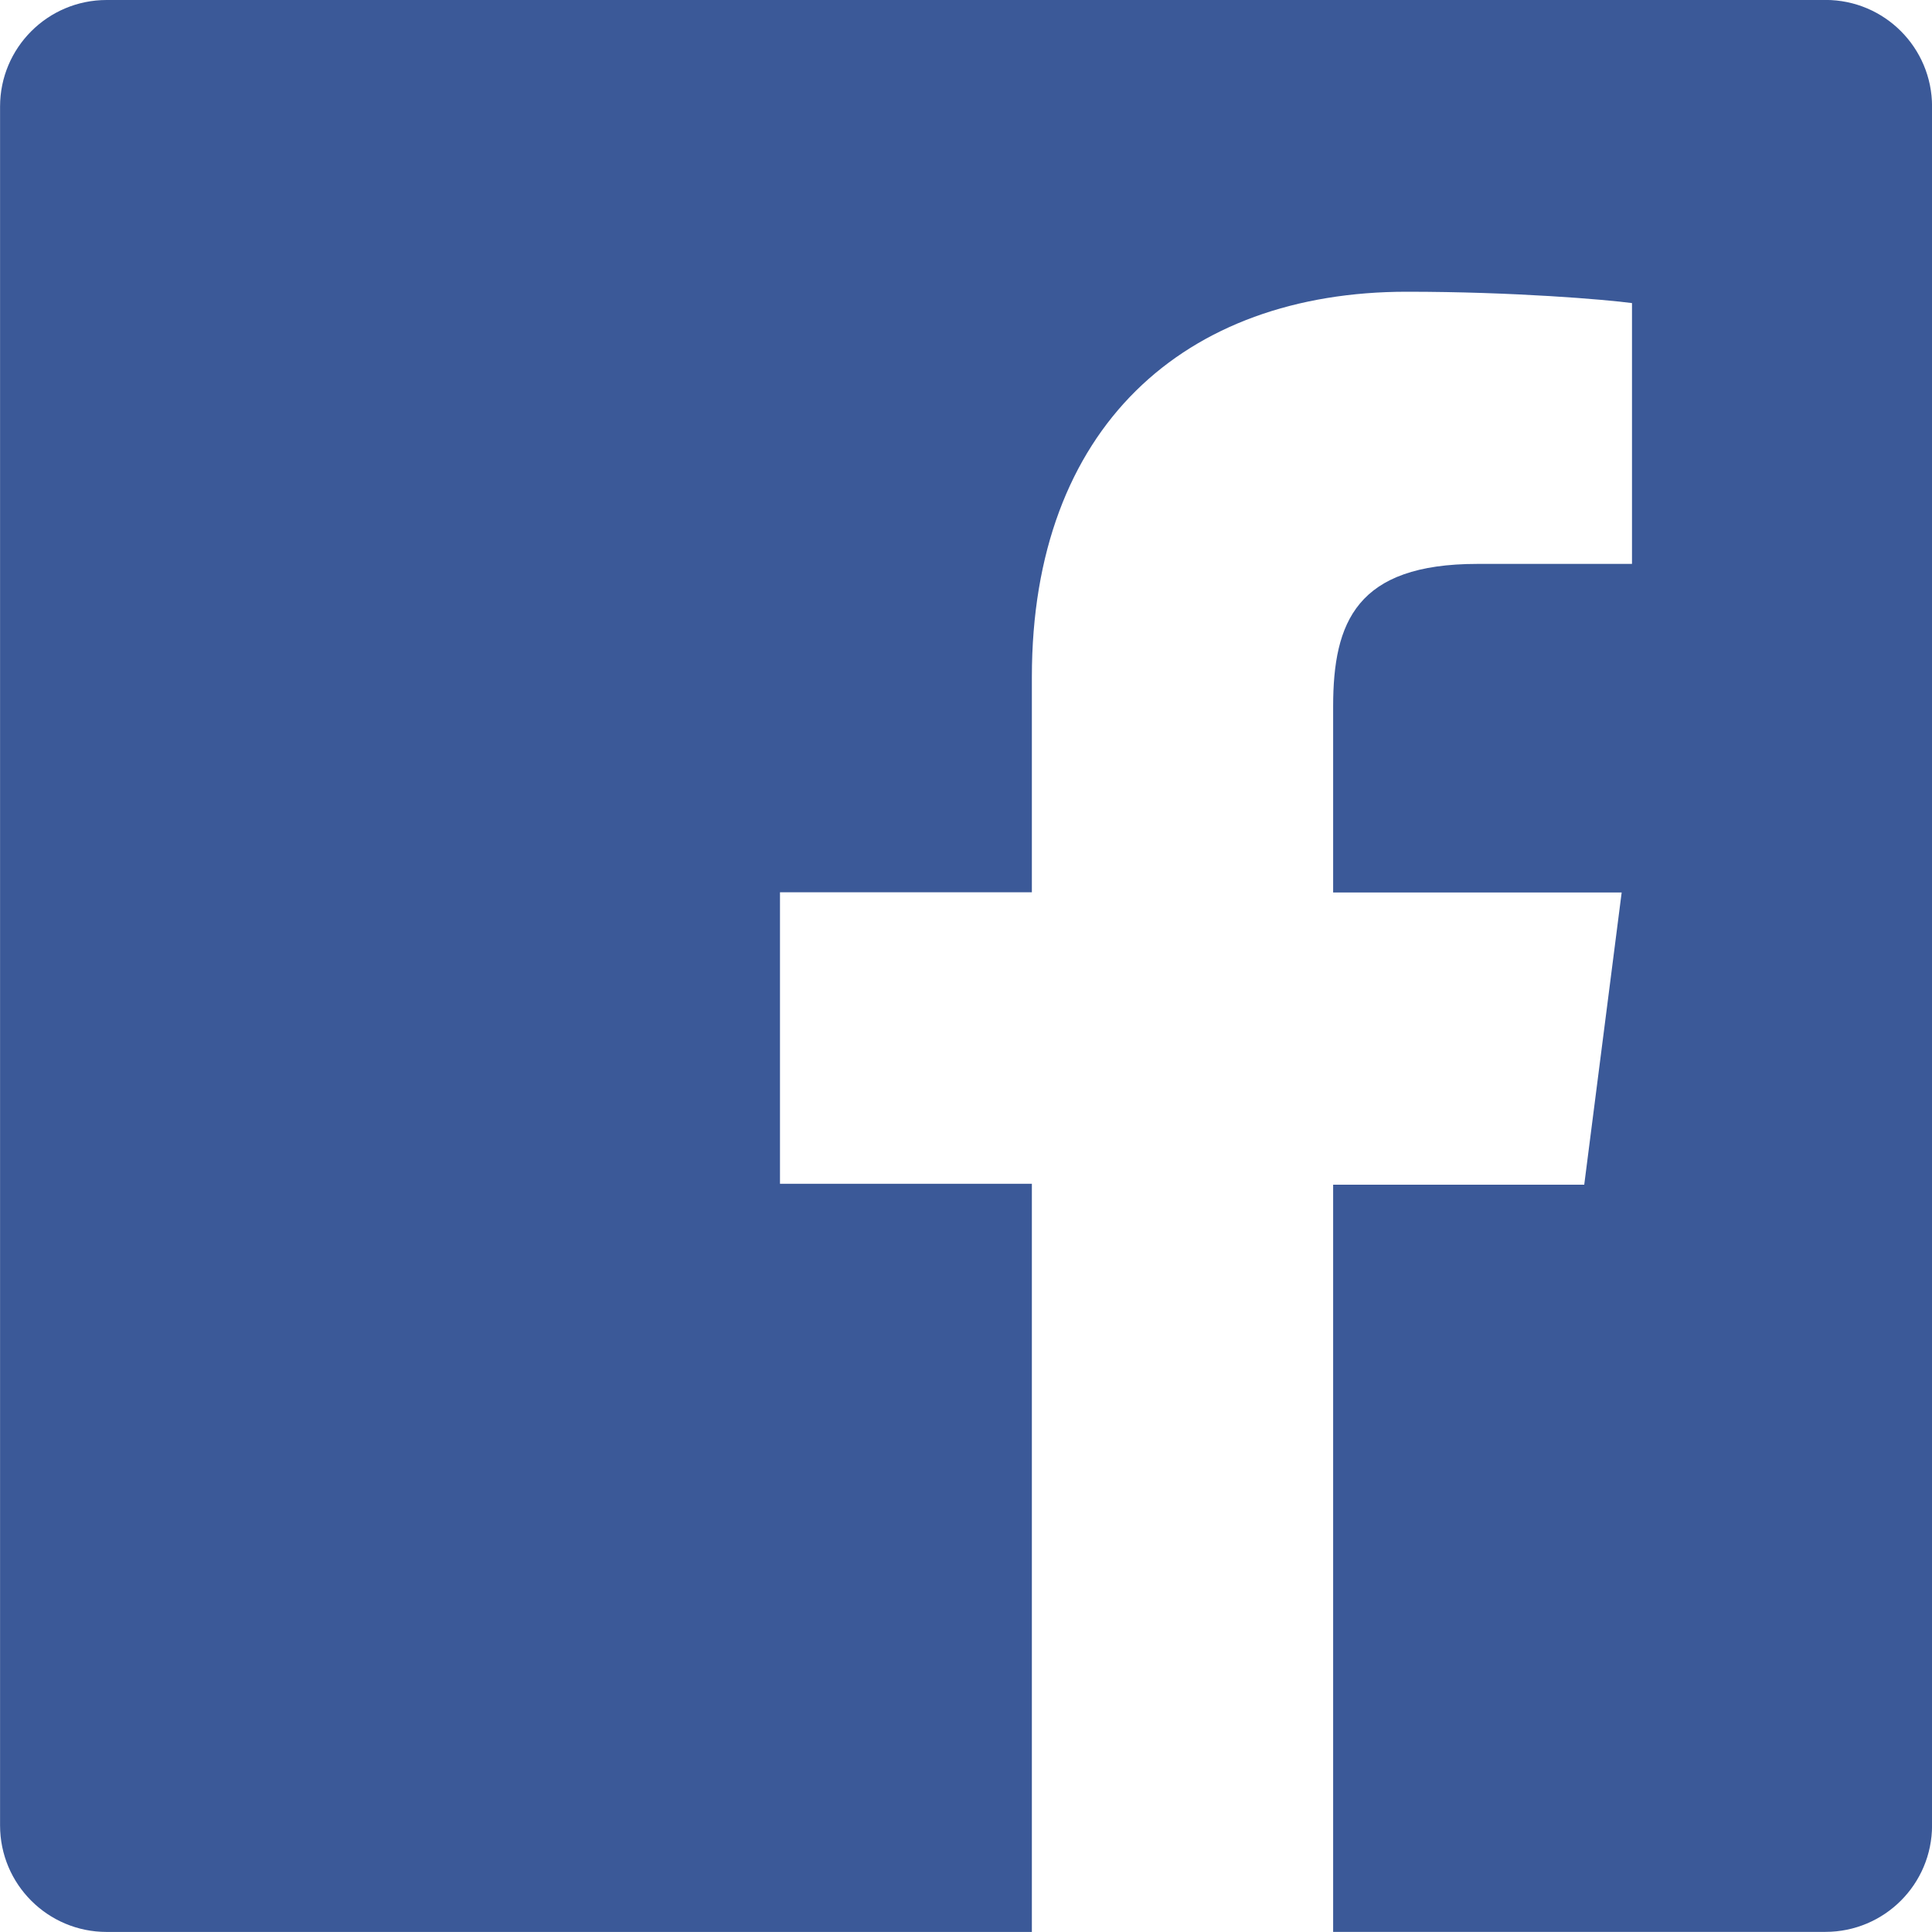
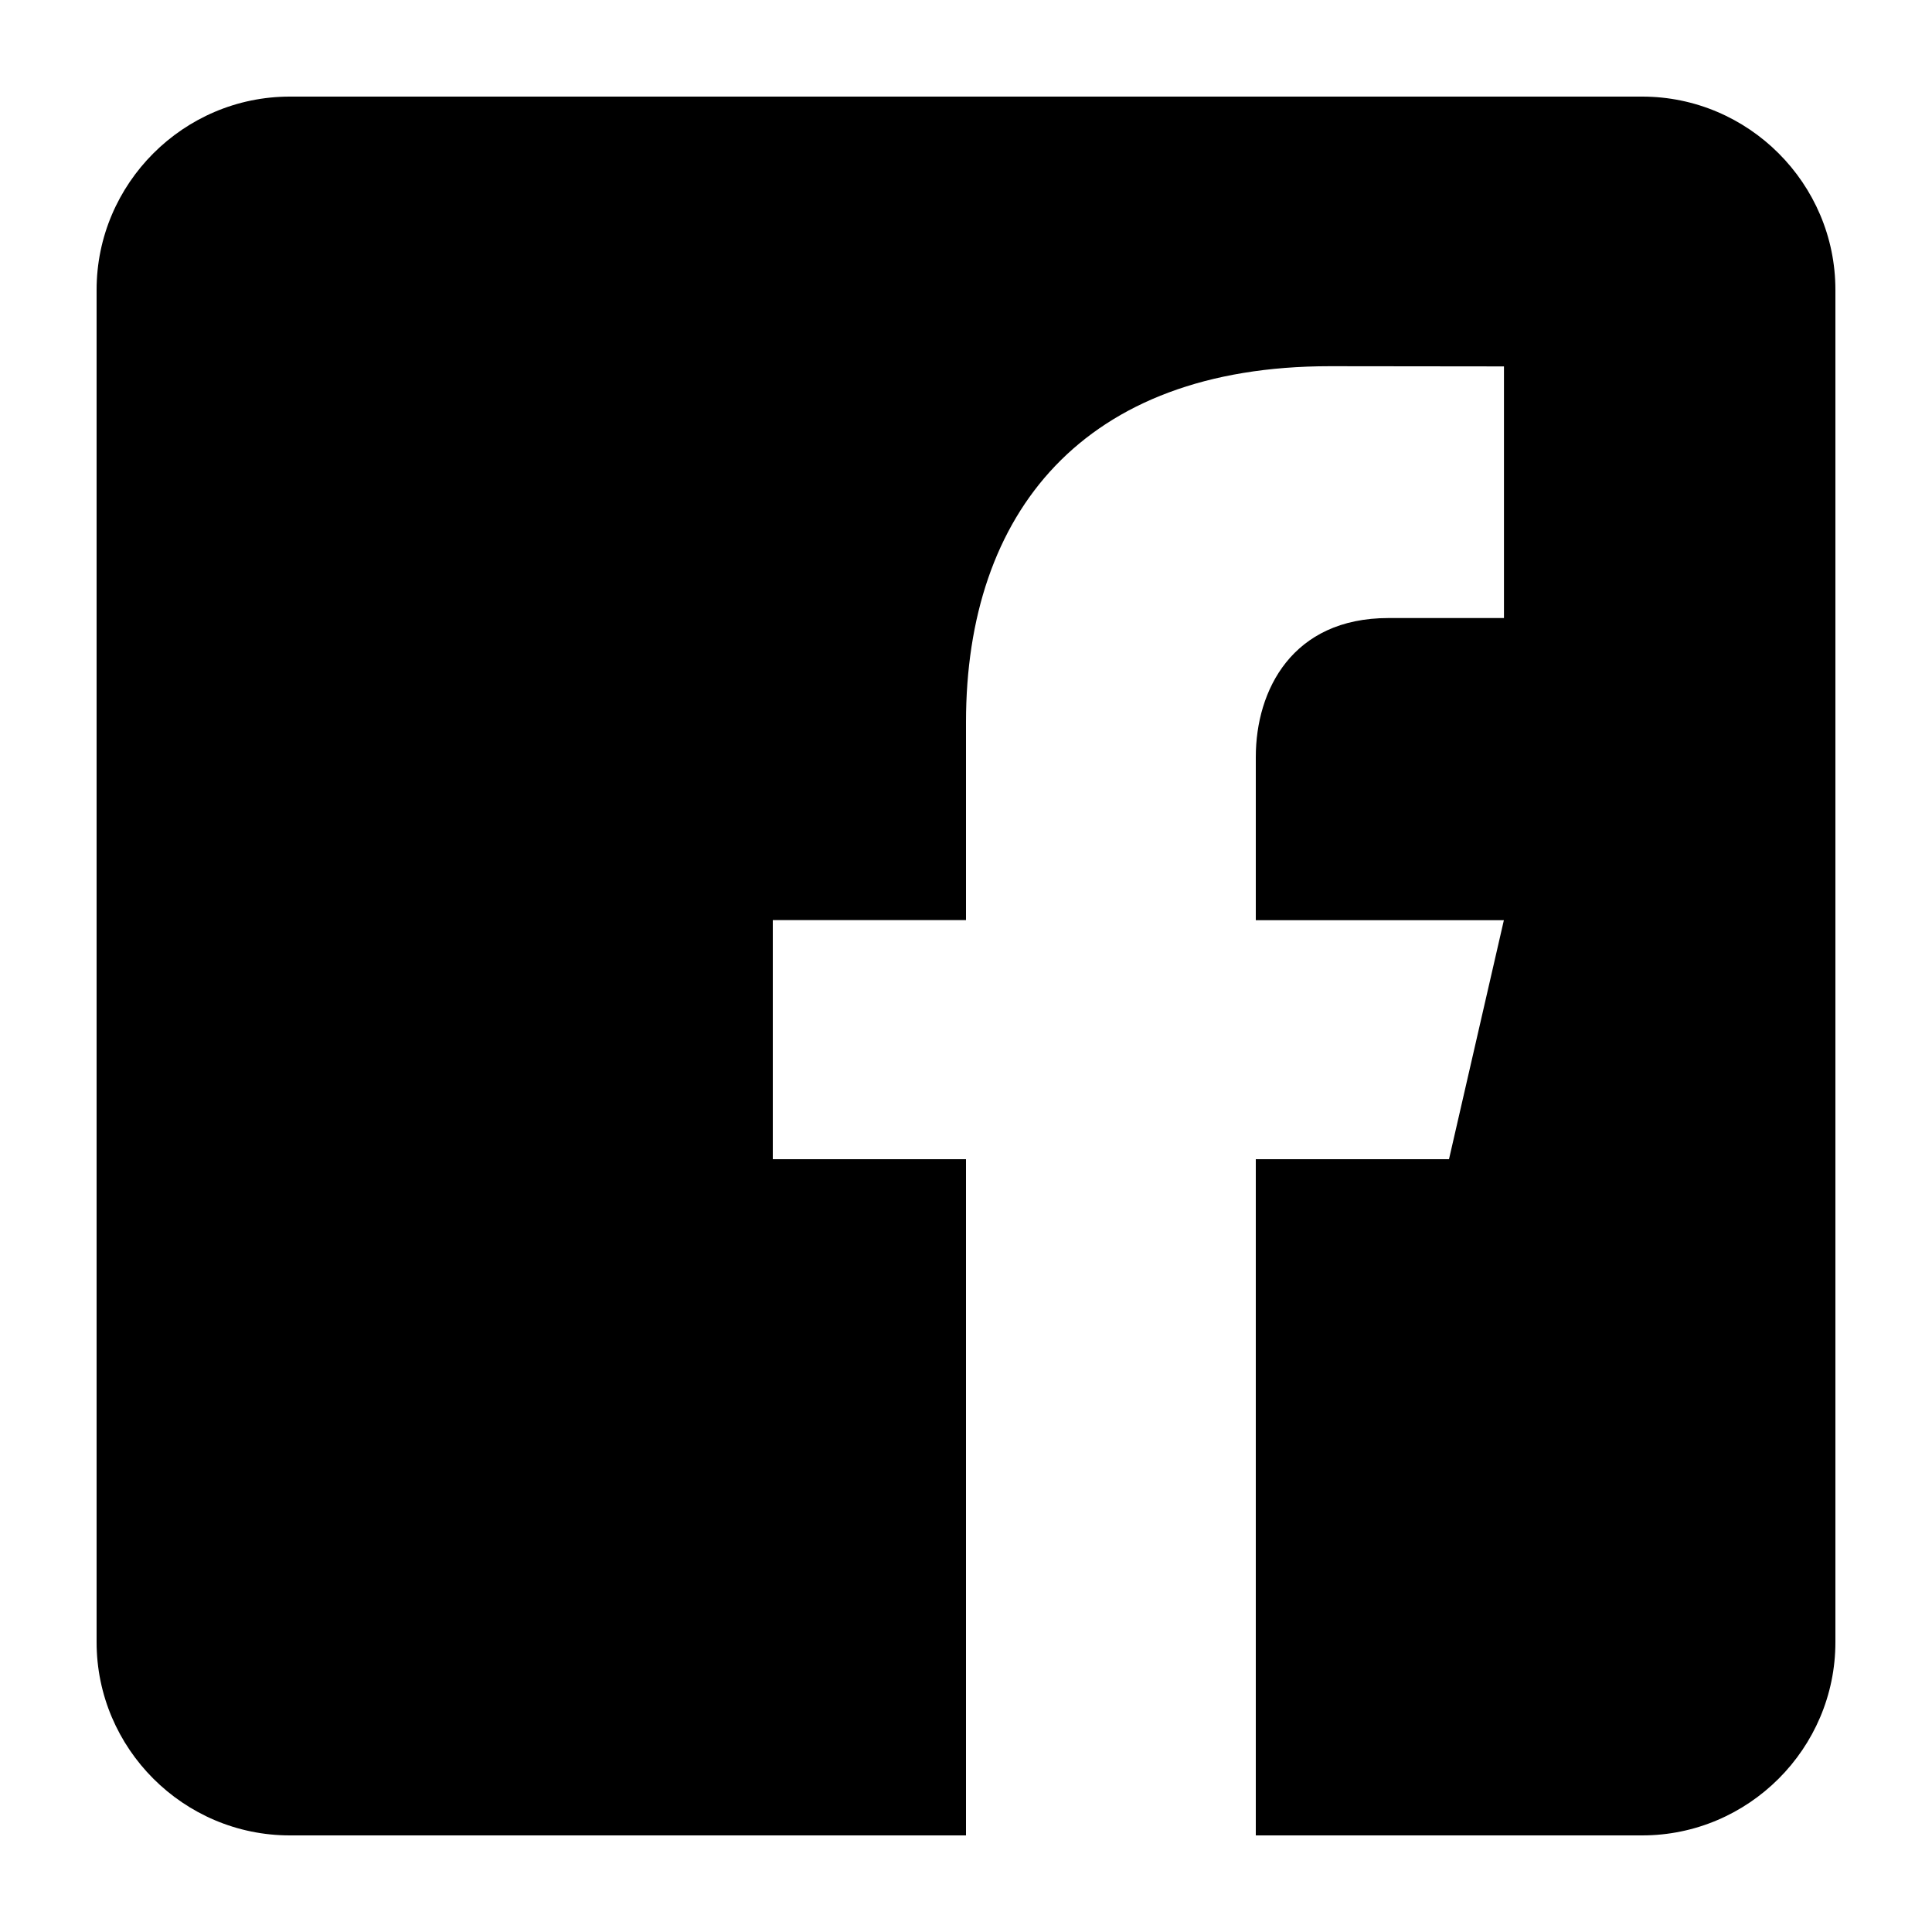
- <svg xmlns="http://www.w3.org/2000/svg" version="1.1" width="32" height="32" viewBox="0 0 32 32">
-   <path fill="#3b5998" d="M30.235 0h-28.469c-0.975 0-1.765 0.791-1.765 1.765v28.469c0 0.976 0.791 1.765 1.765 1.765h15.325v-12.392h-4.172v-4.828h4.172v-3.567c0-4.132 2.525-6.38 6.212-6.38 1.767 0 3.285 0.129 3.728 0.188v4.32h-2.561c-2 0-2.389 0.961-2.389 2.361v3.081h4.779l-0.62 4.84h-4.159v12.376h8.153c0.977 0 1.767-0.789 1.767-1.765v-28.469c0-0.975-0.789-1.765-1.765-1.765z" />
+ <svg xmlns="http://www.w3.org/2000/svg" version="1.1" width="20" height="20" viewBox="0 0 20 20">
+   <path d="M17 1h-14c-1.1 0-2 0.9-2 2v14c0 1.101 0.9 2 2 2h7v-7h-2v-2.475h2v-2.050c0-2.164 1.212-3.684 3.766-3.684l1.803 0.002v2.605h-1.197c-0.994 0-1.372 0.746-1.372 1.438v1.69h2.568l-0.568 2.474h-2v7h4c1.1 0 2-0.899 2-2v-14c0-1.1-0.9-2-2-2z" />
</svg>
